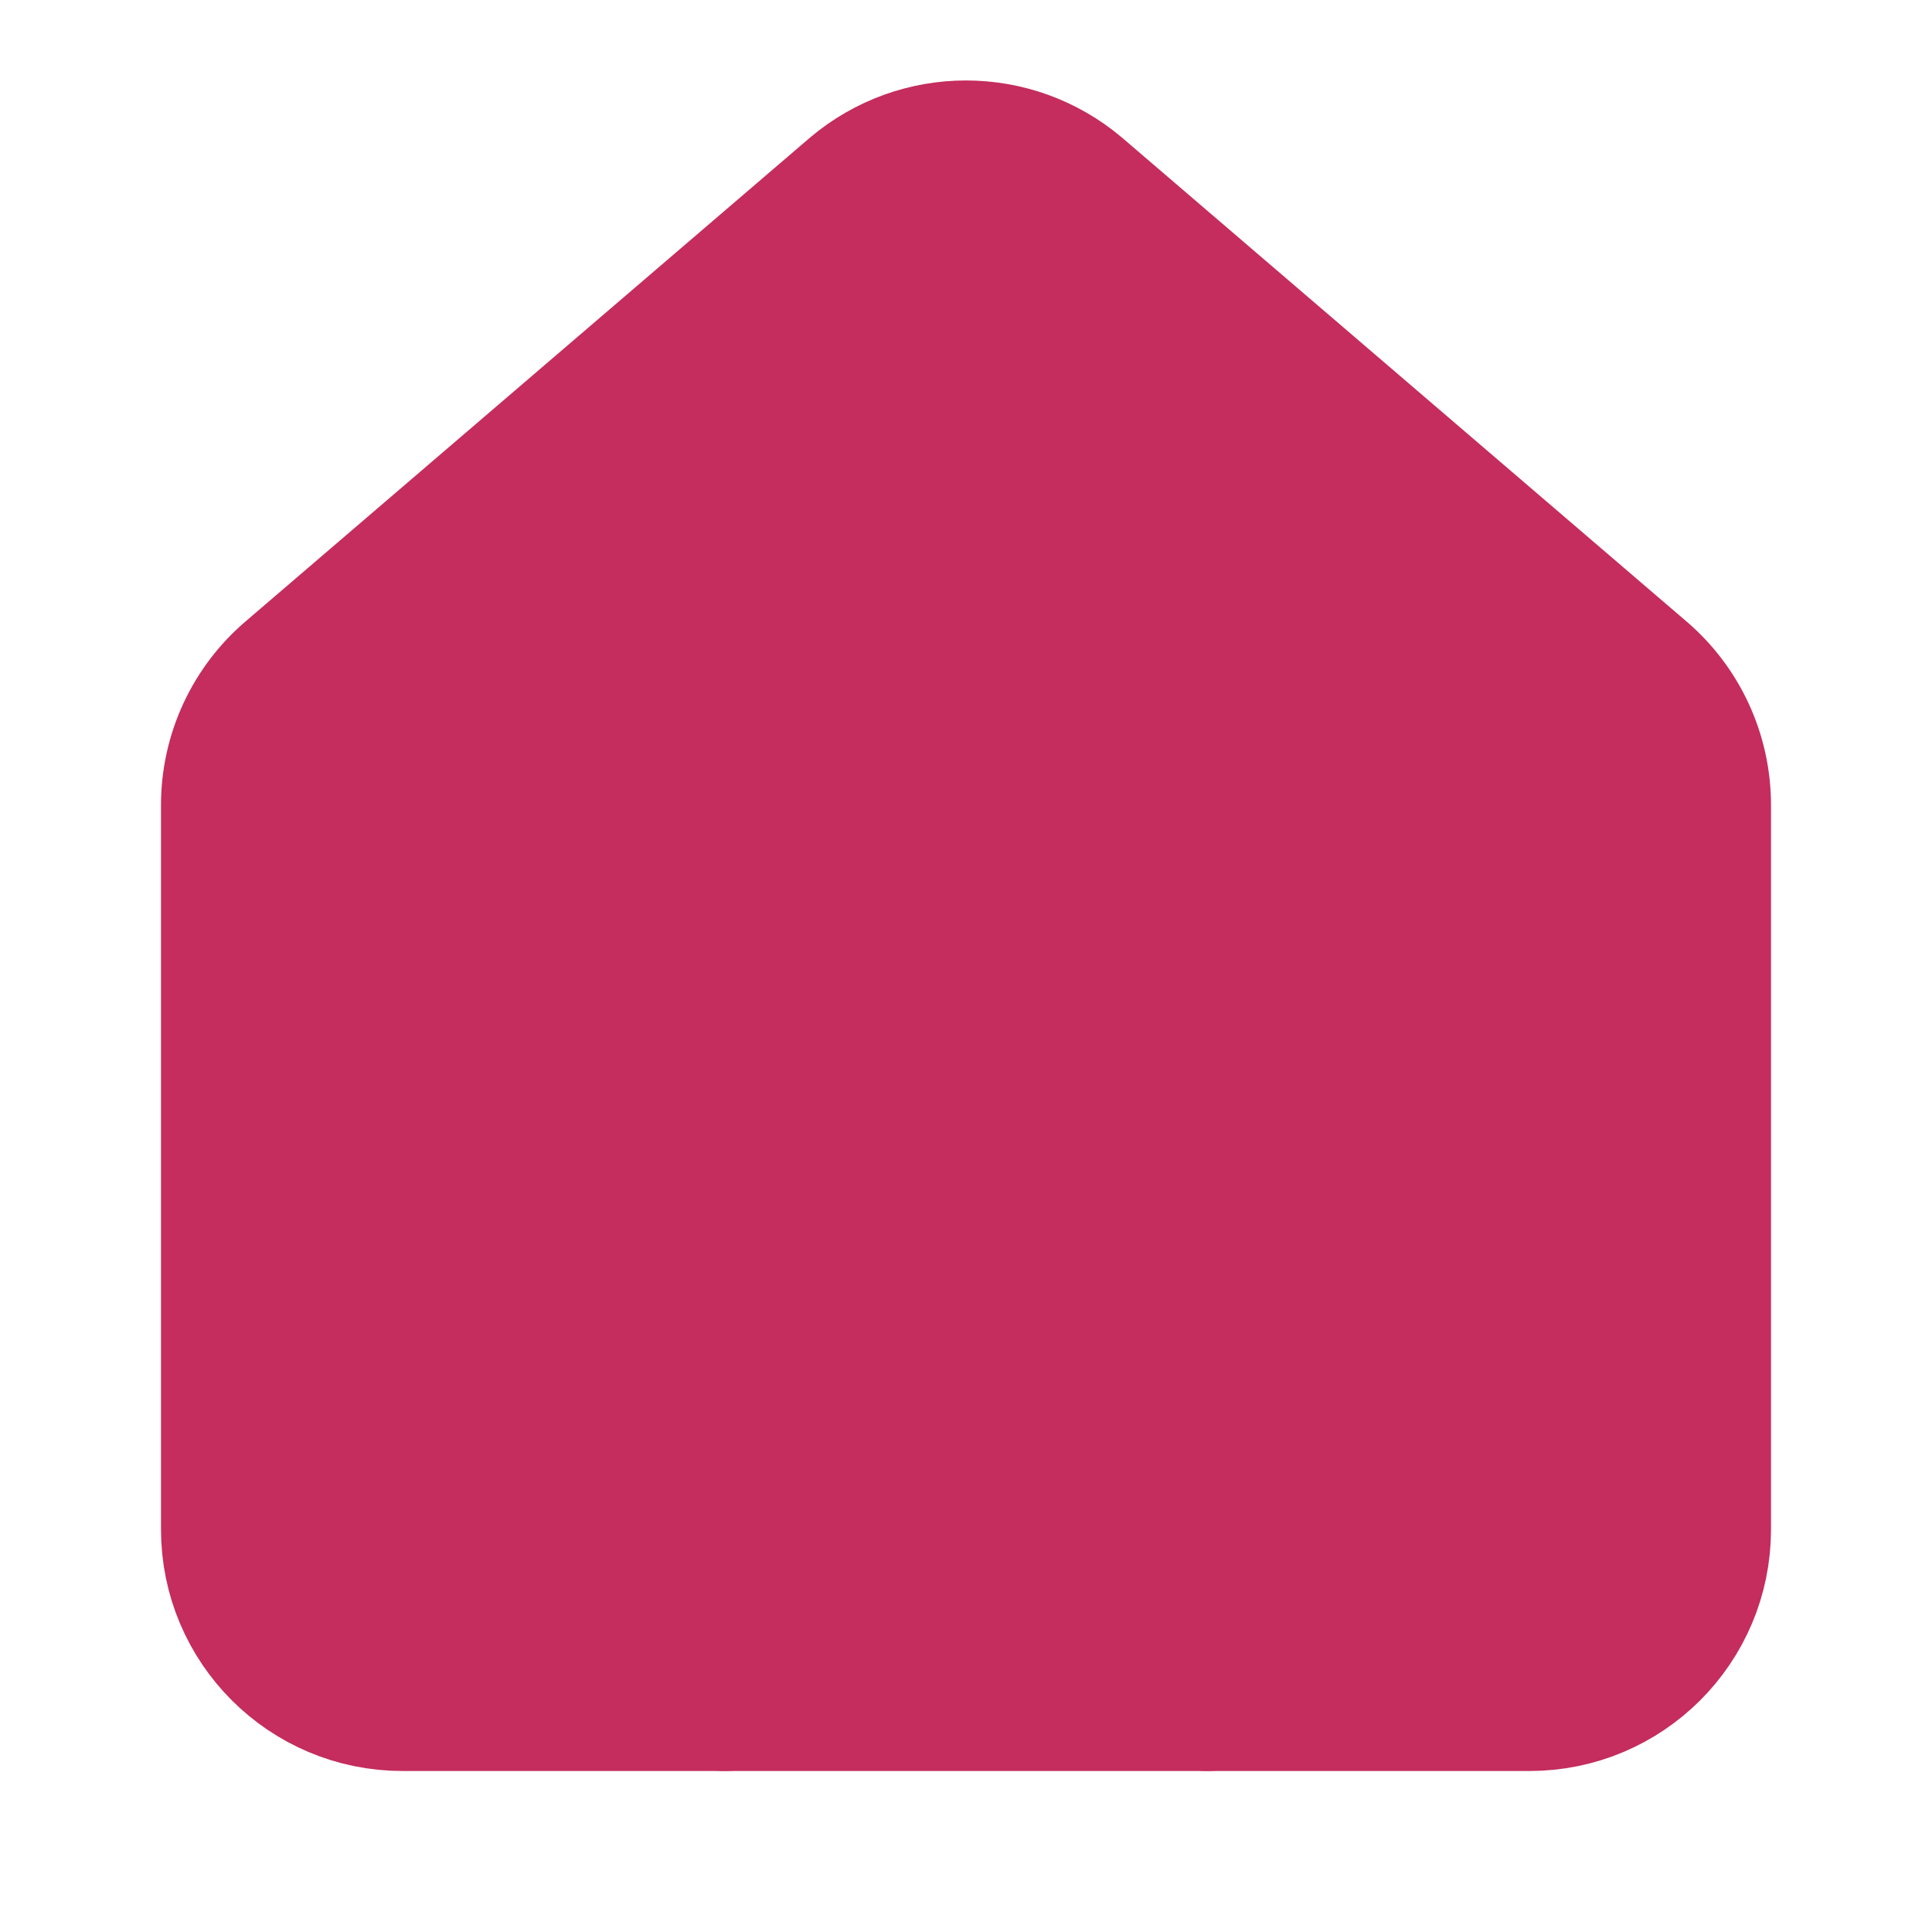
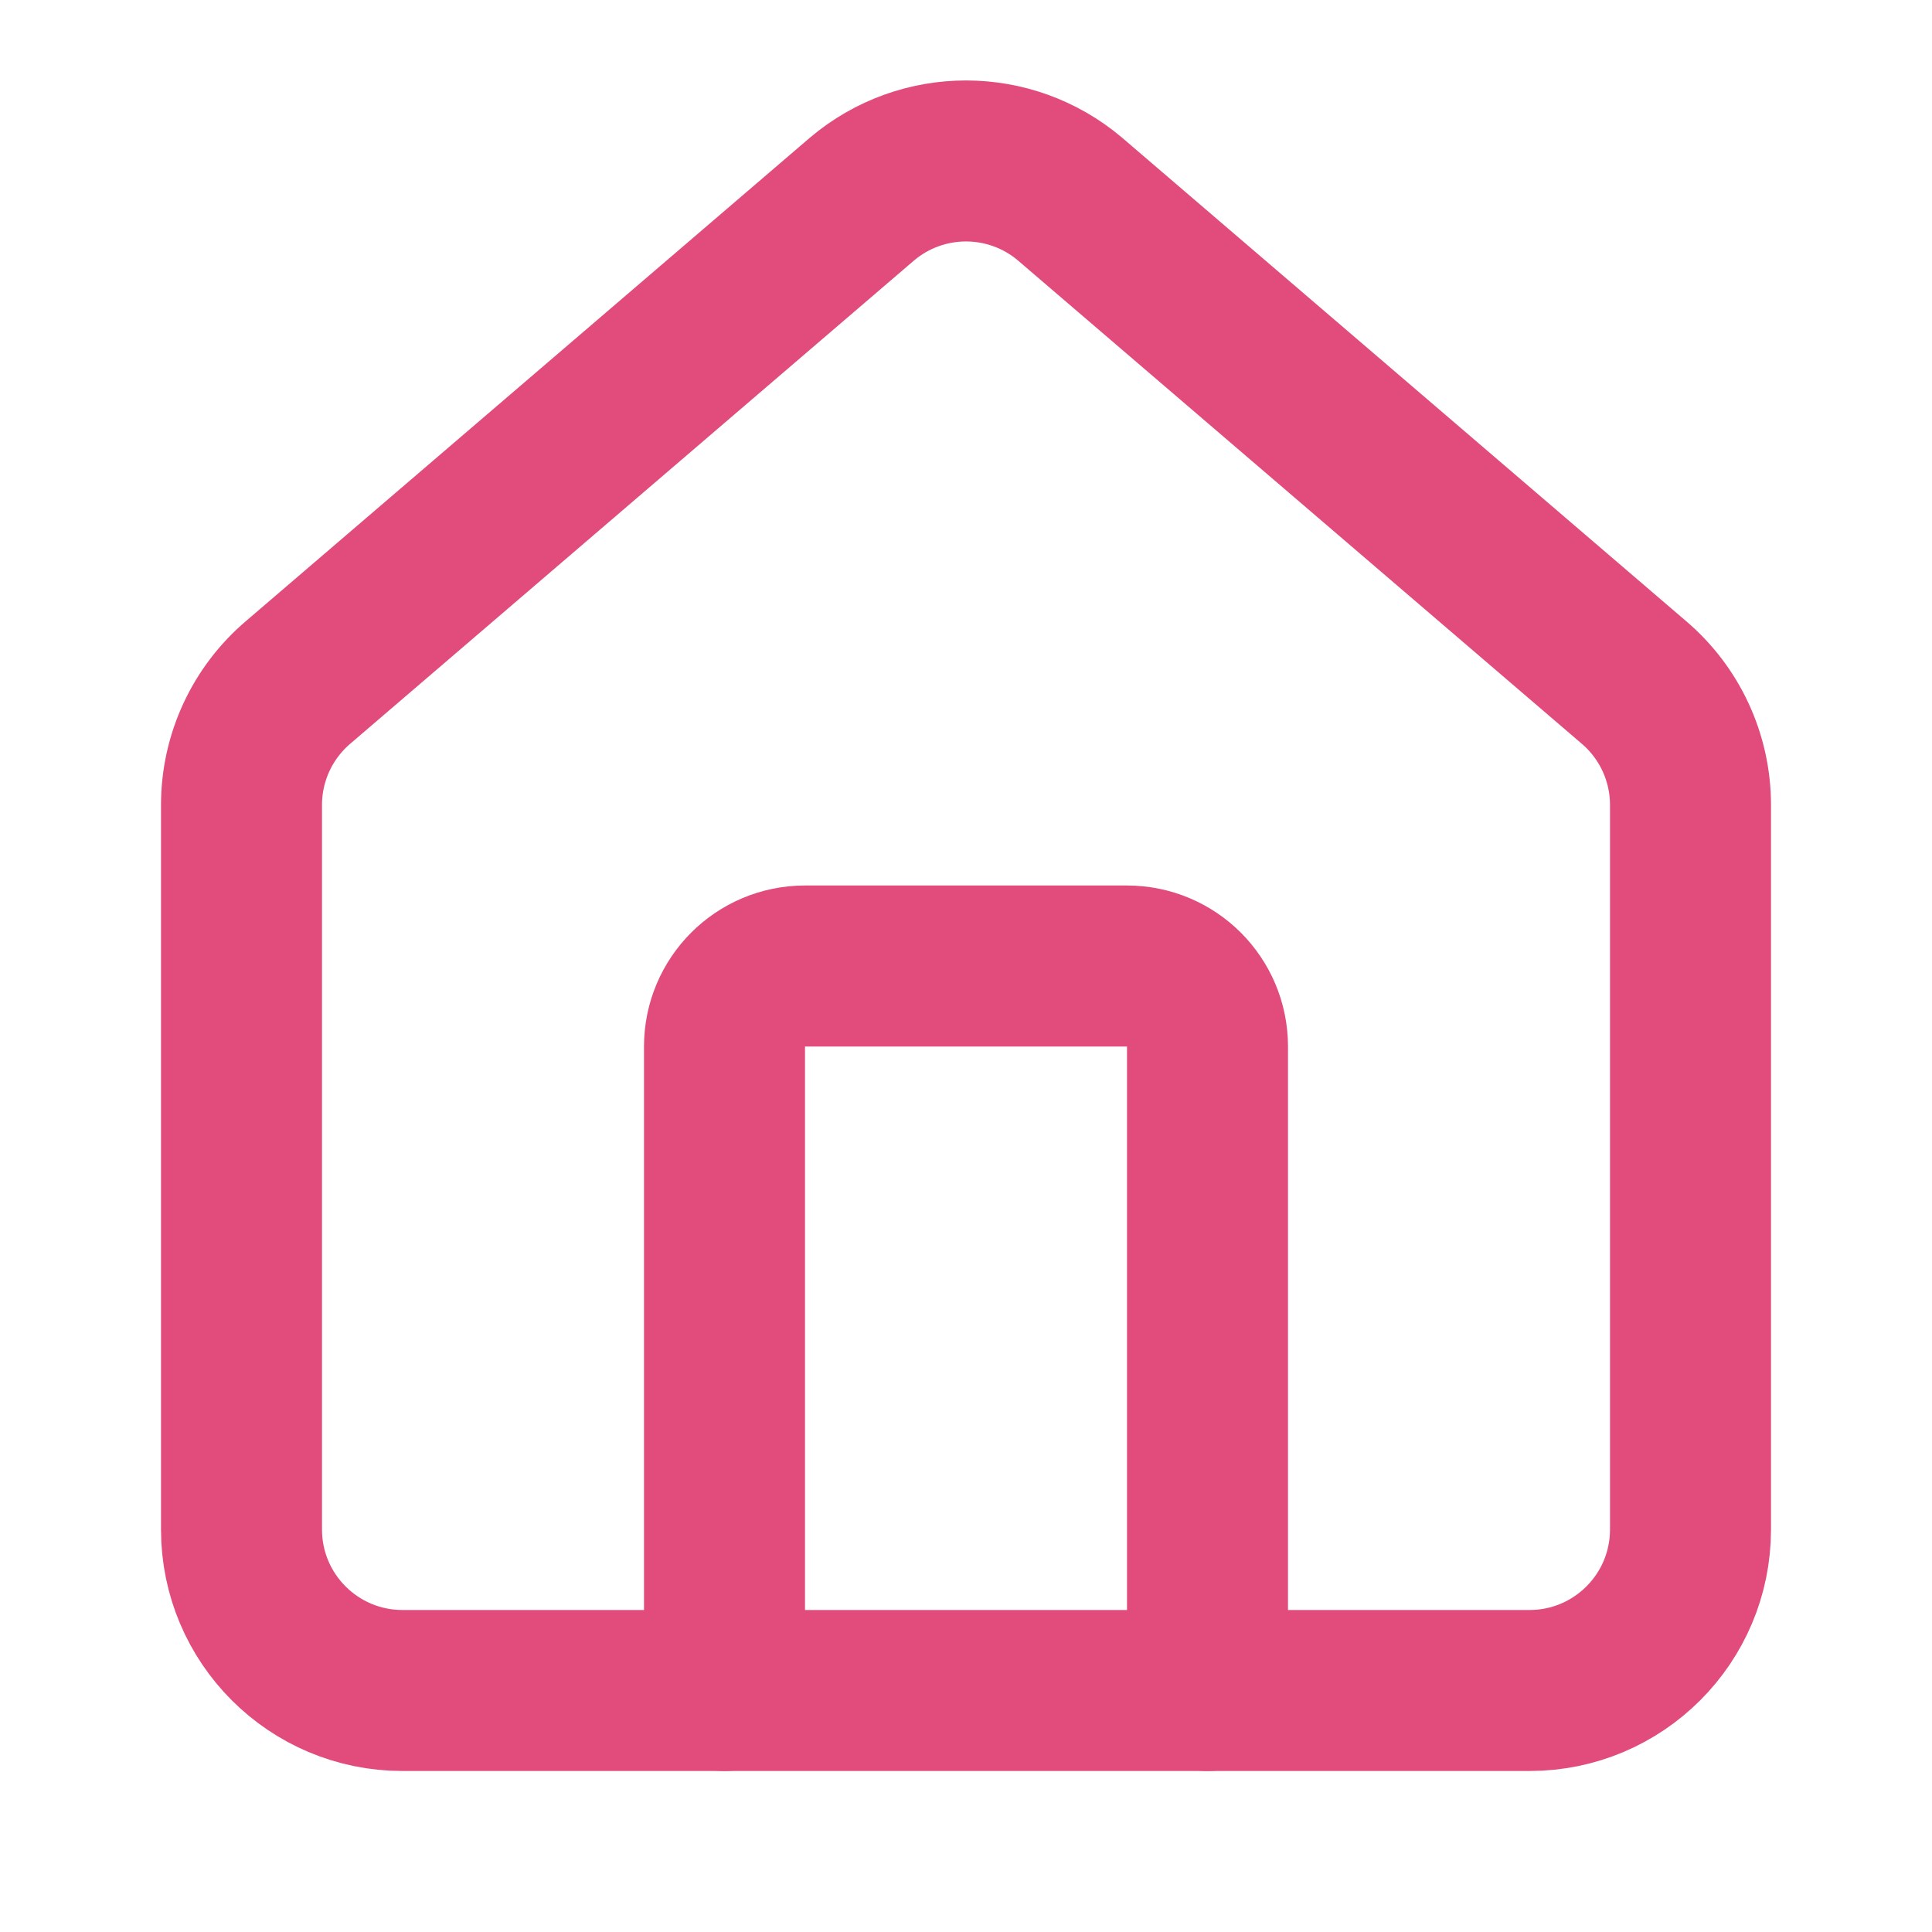
- <svg xmlns="http://www.w3.org/2000/svg" class="lucide lucide-house" width="24" height="24" viewBox="0 0 24 24" fill="#C42D5D" stroke="#C42D5D" stroke-width="2" stroke-linecap="round" stroke-linejoin="round">
+ <svg xmlns="http://www.w3.org/2000/svg" class="lucide lucide-house" width="24" height="24" viewBox="0 0 24 24" fill="none" stroke="#E14C7D" stroke-width="2" stroke-linecap="round" stroke-linejoin="round">
  <path d="M15 21v-8a1 1 0 0 0-1-1h-4a1 1 0 0 0-1 1v8" />
  <path d="M3 10a2 2 0 0 1 .709-1.528l7-6a2 2 0 0 1 2.582 0l7 6A2 2 0 0 1 21 10v9a2 2 0 0 1-2 2H5a2 2 0 0 1-2-2z" />
</svg>
